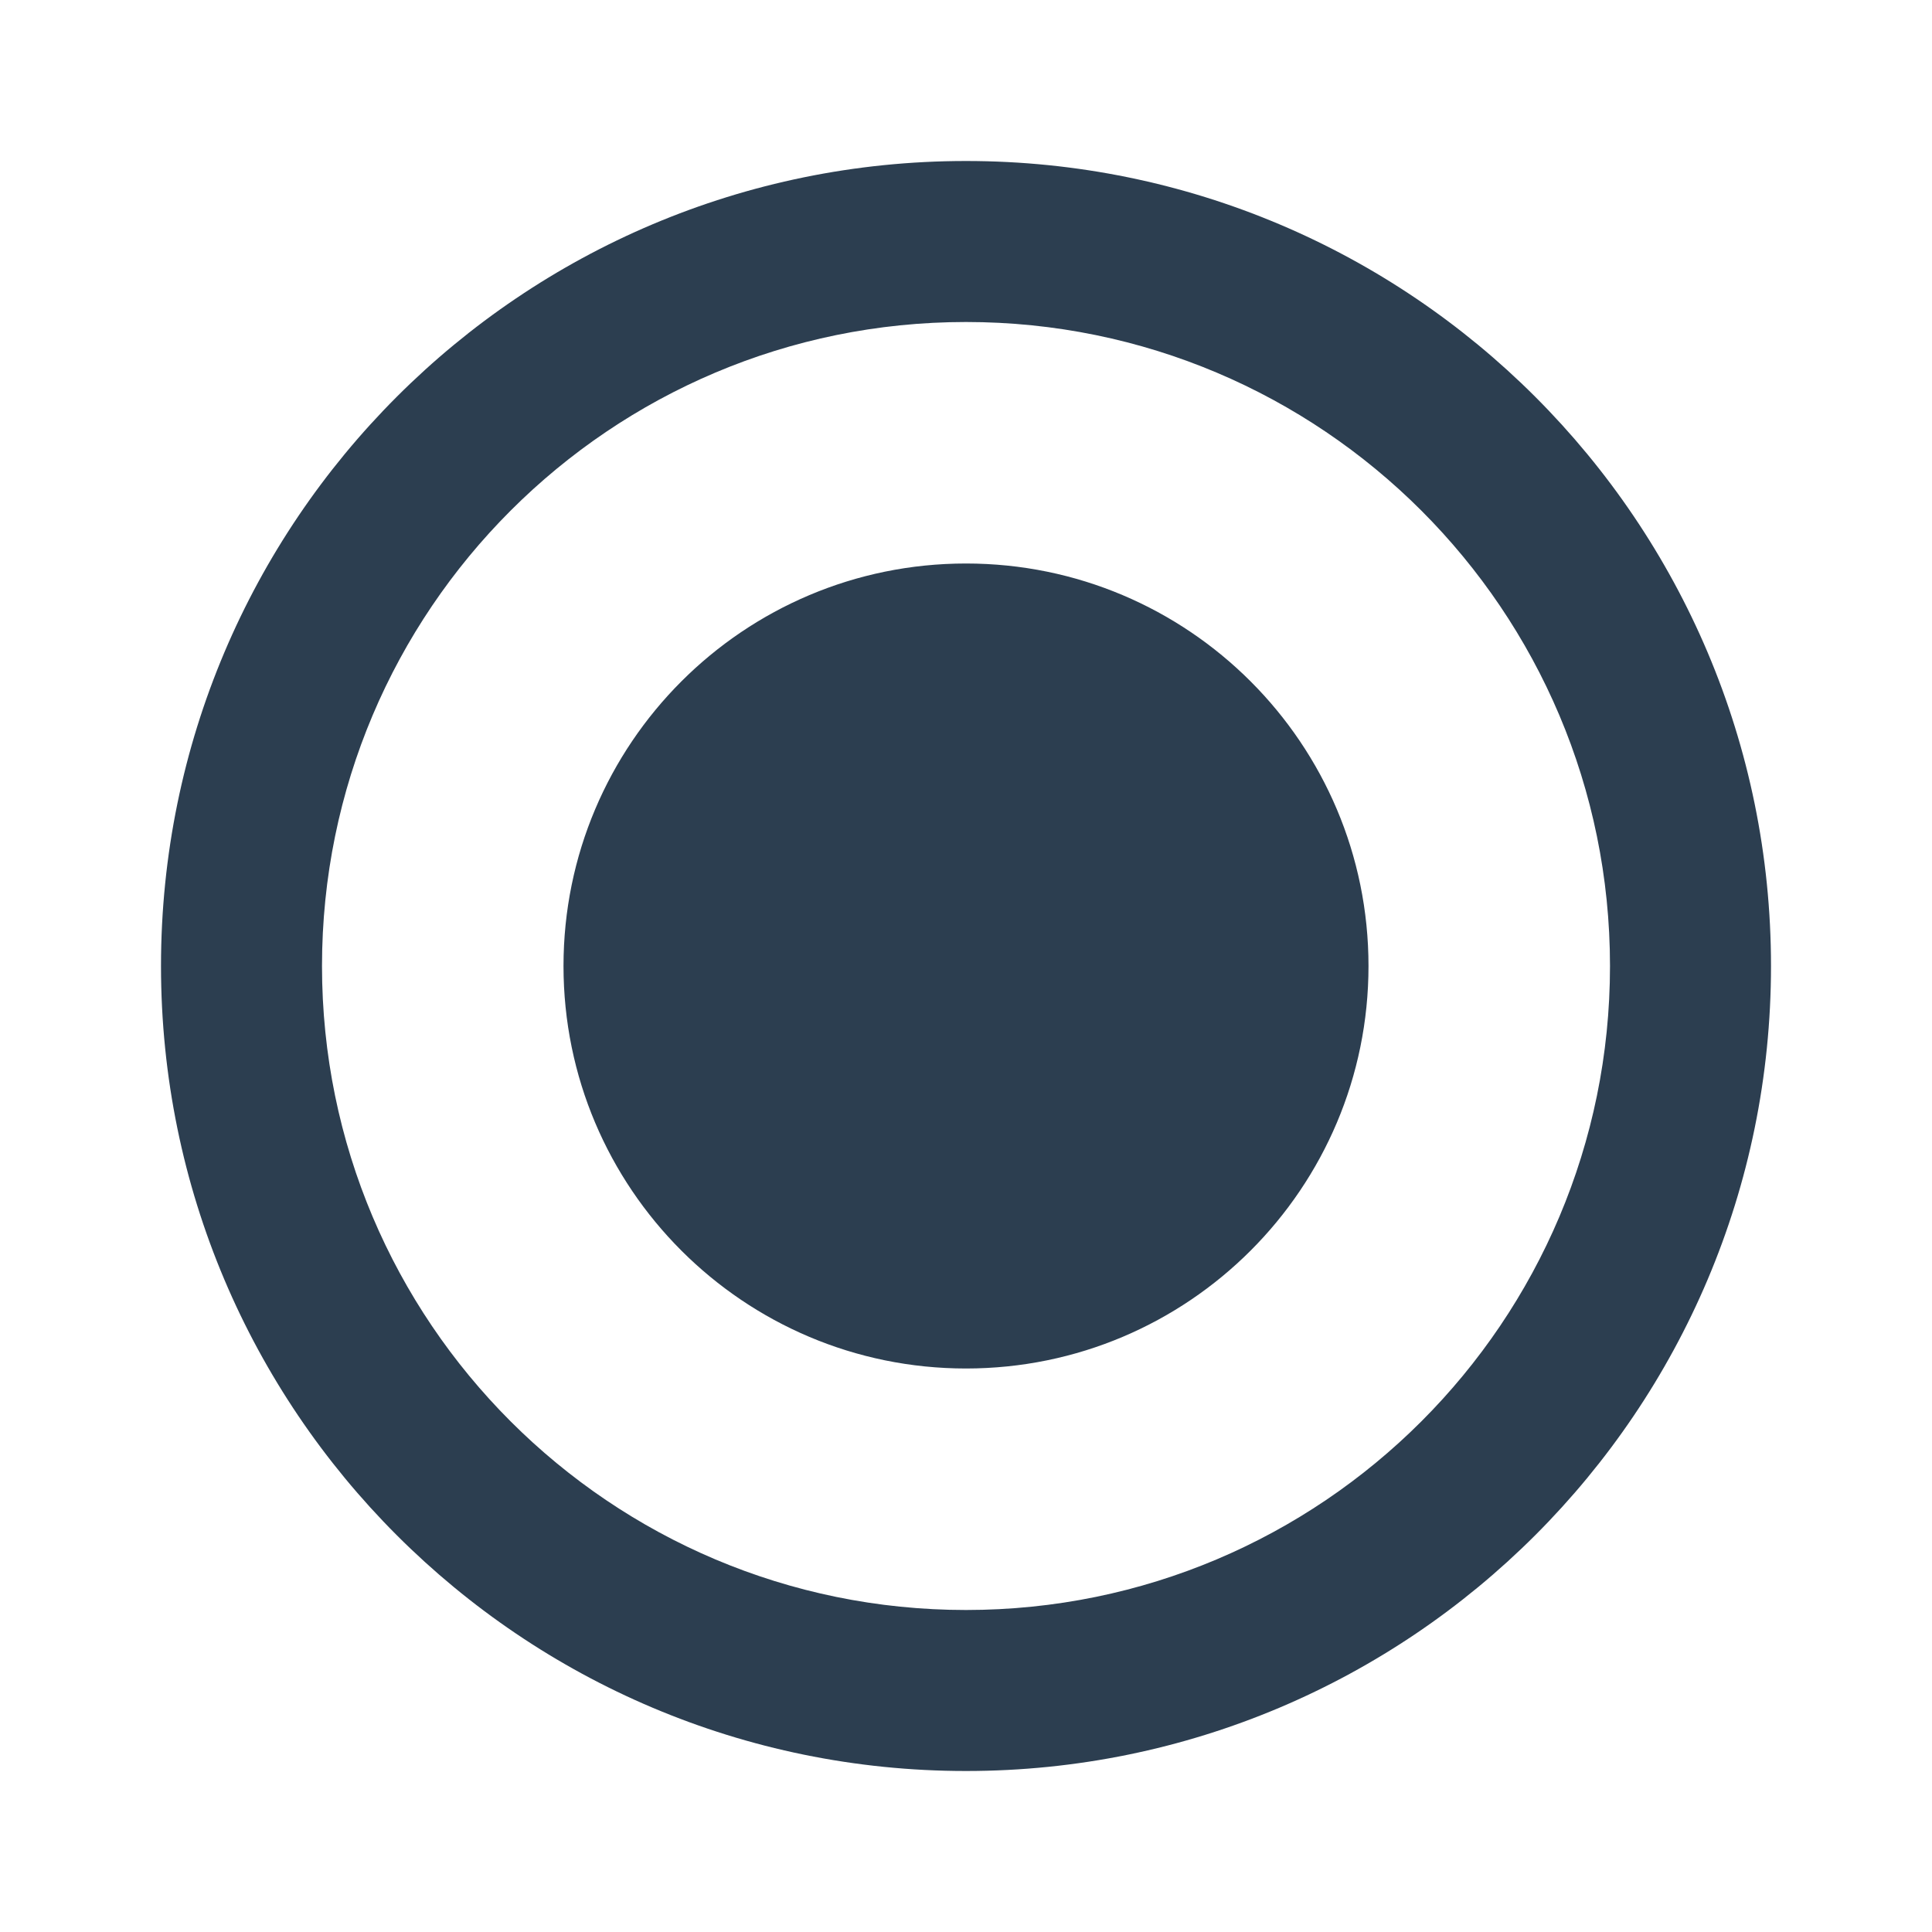
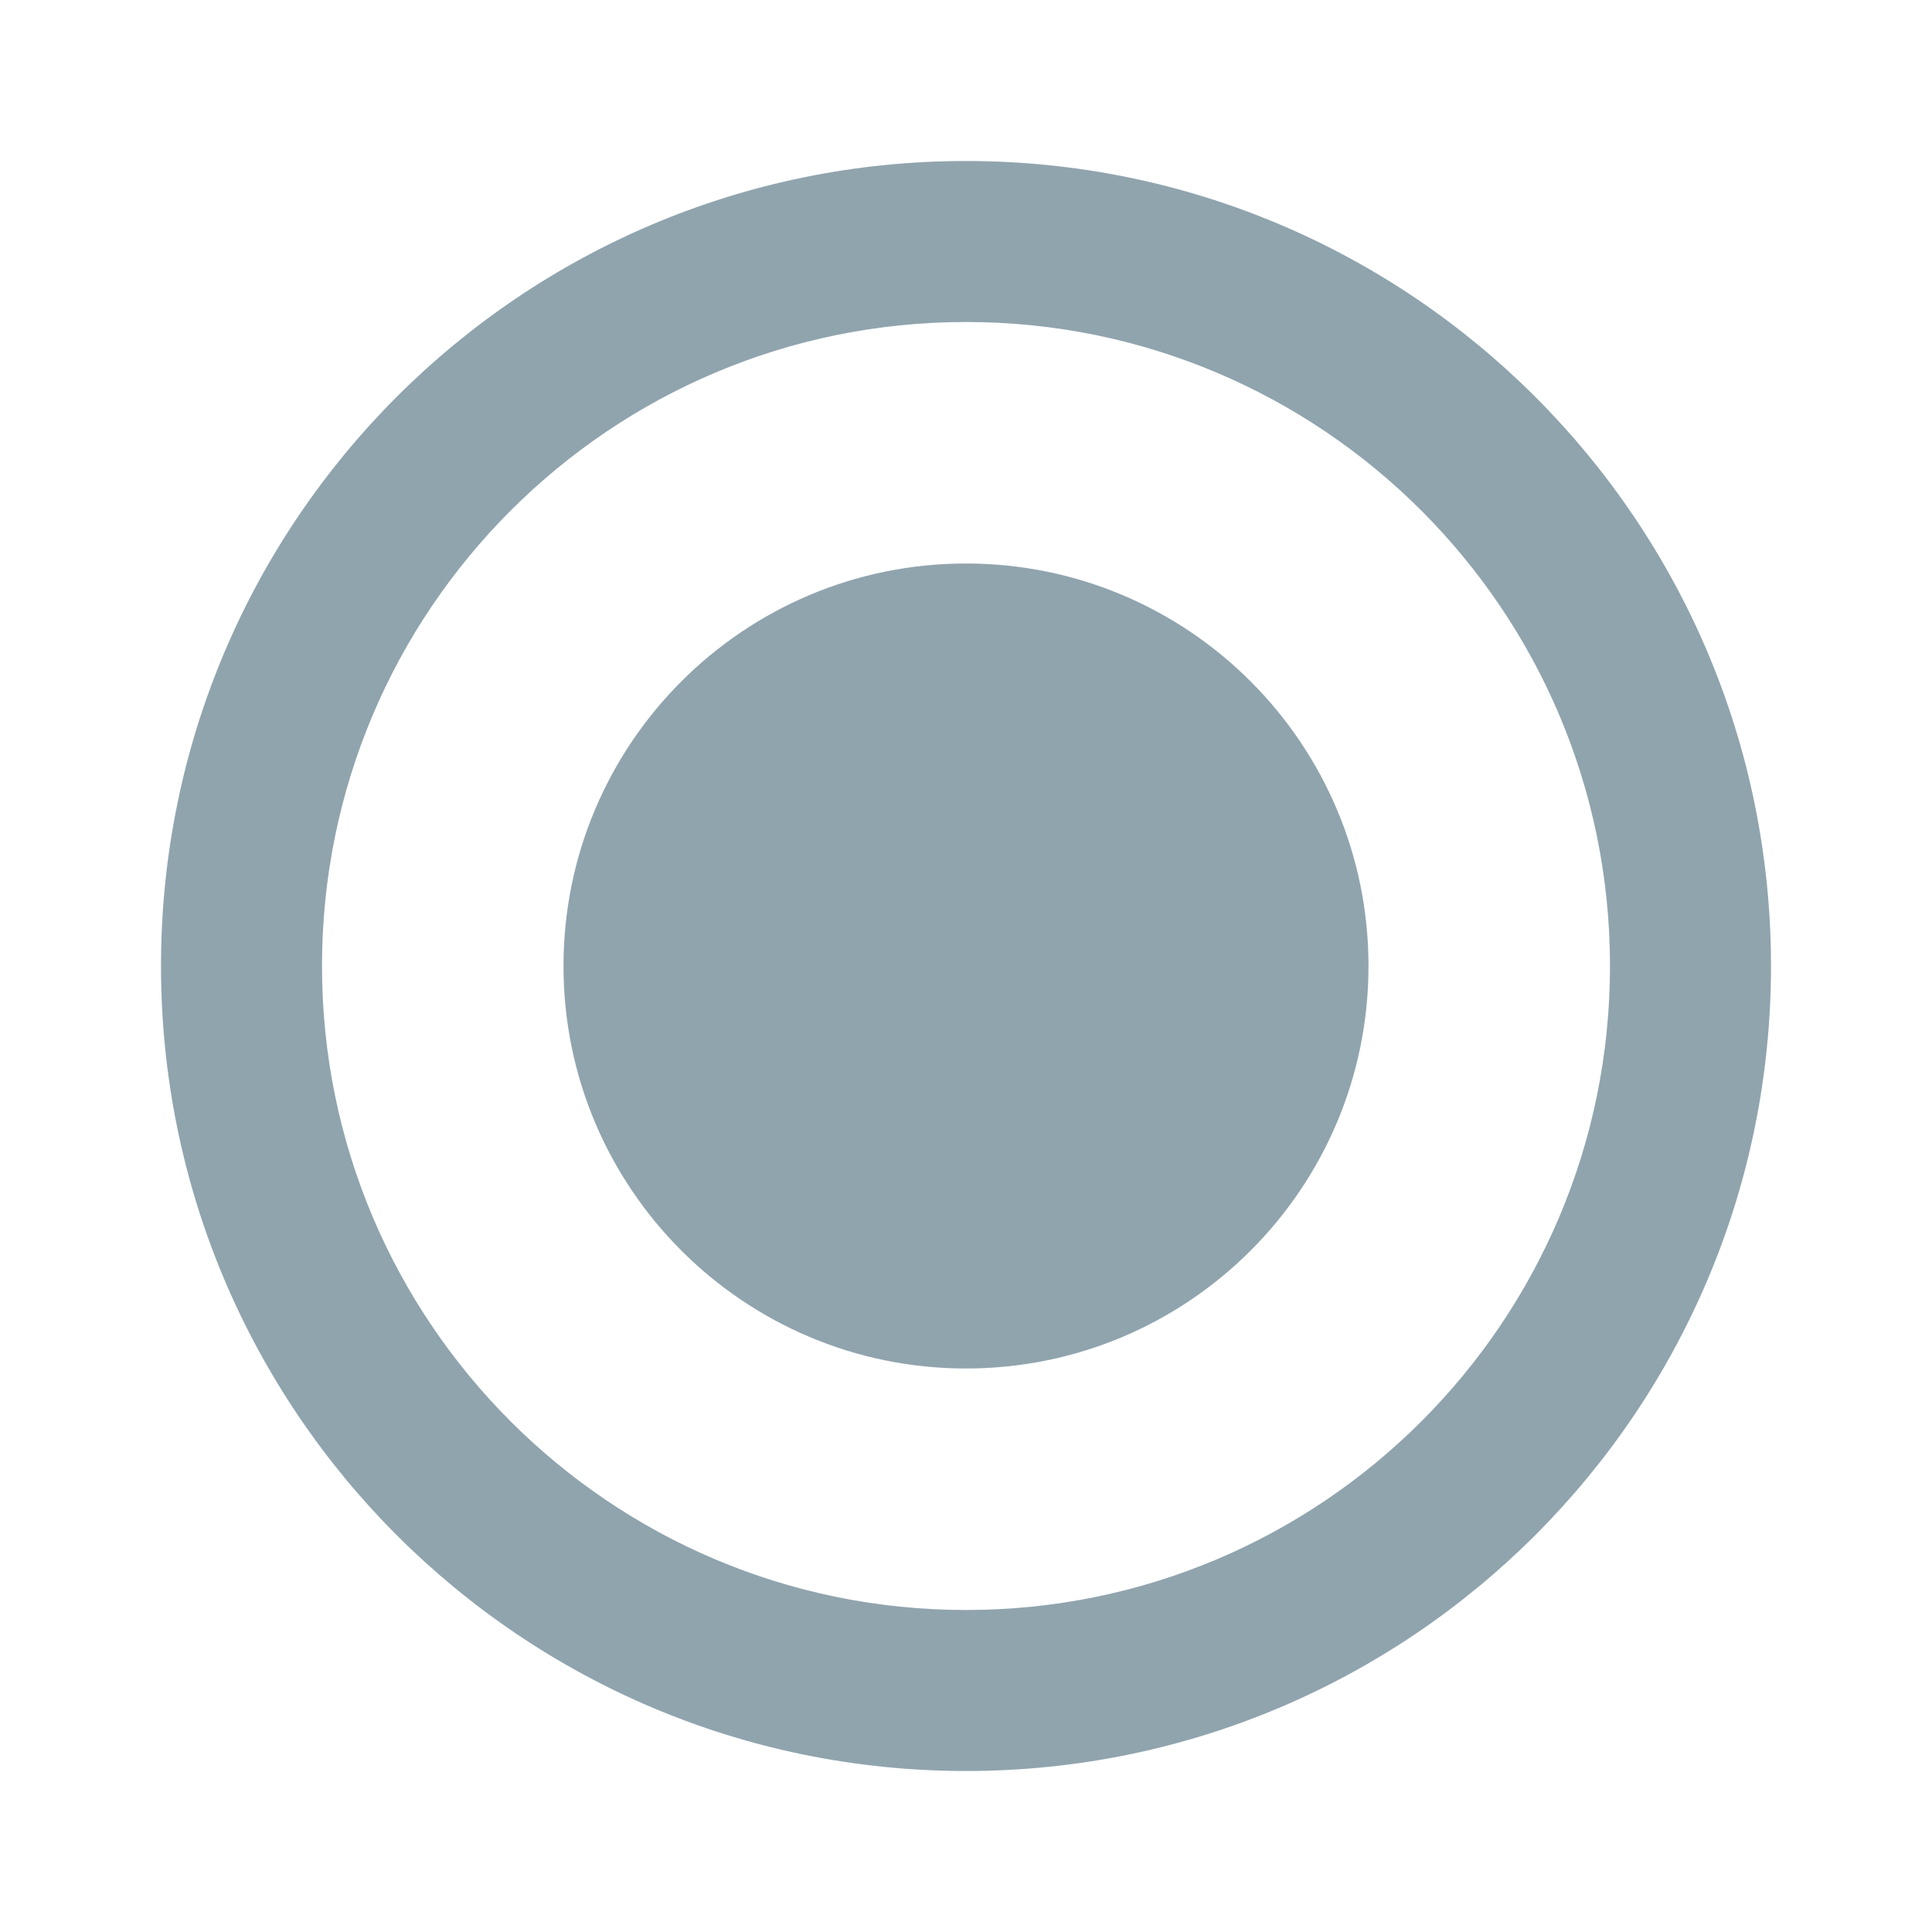
<svg xmlns="http://www.w3.org/2000/svg" viewBox="0 0 24 24">
-   <path d="M12 20a8 8 0 0 1-8-8 8 8 0 0 1 8-8 8 8 0 0 1 8 8 8 8 0 0 1-8 8m0-18A10 10 0 0 0 2 12a10 10 0 0 0 10 10 10 10 0 0 0 10-10A10 10 0 0 0 12 2m0 5a5 5 0 0 0-5 5 5 5 0 0 0 5 5 5 5 0 0 0 5-5 5 5 0 0 0-5-5z" fill="#2c3e50" />
+   <path d="M12 20a8 8 0 0 1-8-8 8 8 0 0 1 8-8 8 8 0 0 1 8 8 8 8 0 0 1-8 8m0-18A10 10 0 0 0 2 12a10 10 0 0 0 10 10 10 10 0 0 0 10-10A10 10 0 0 0 12 2m0 5a5 5 0 0 0-5 5 5 5 0 0 0 5 5 5 5 0 0 0 5-5 5 5 0 0 0-5-5z" fill="#90a4ae" />
</svg>
